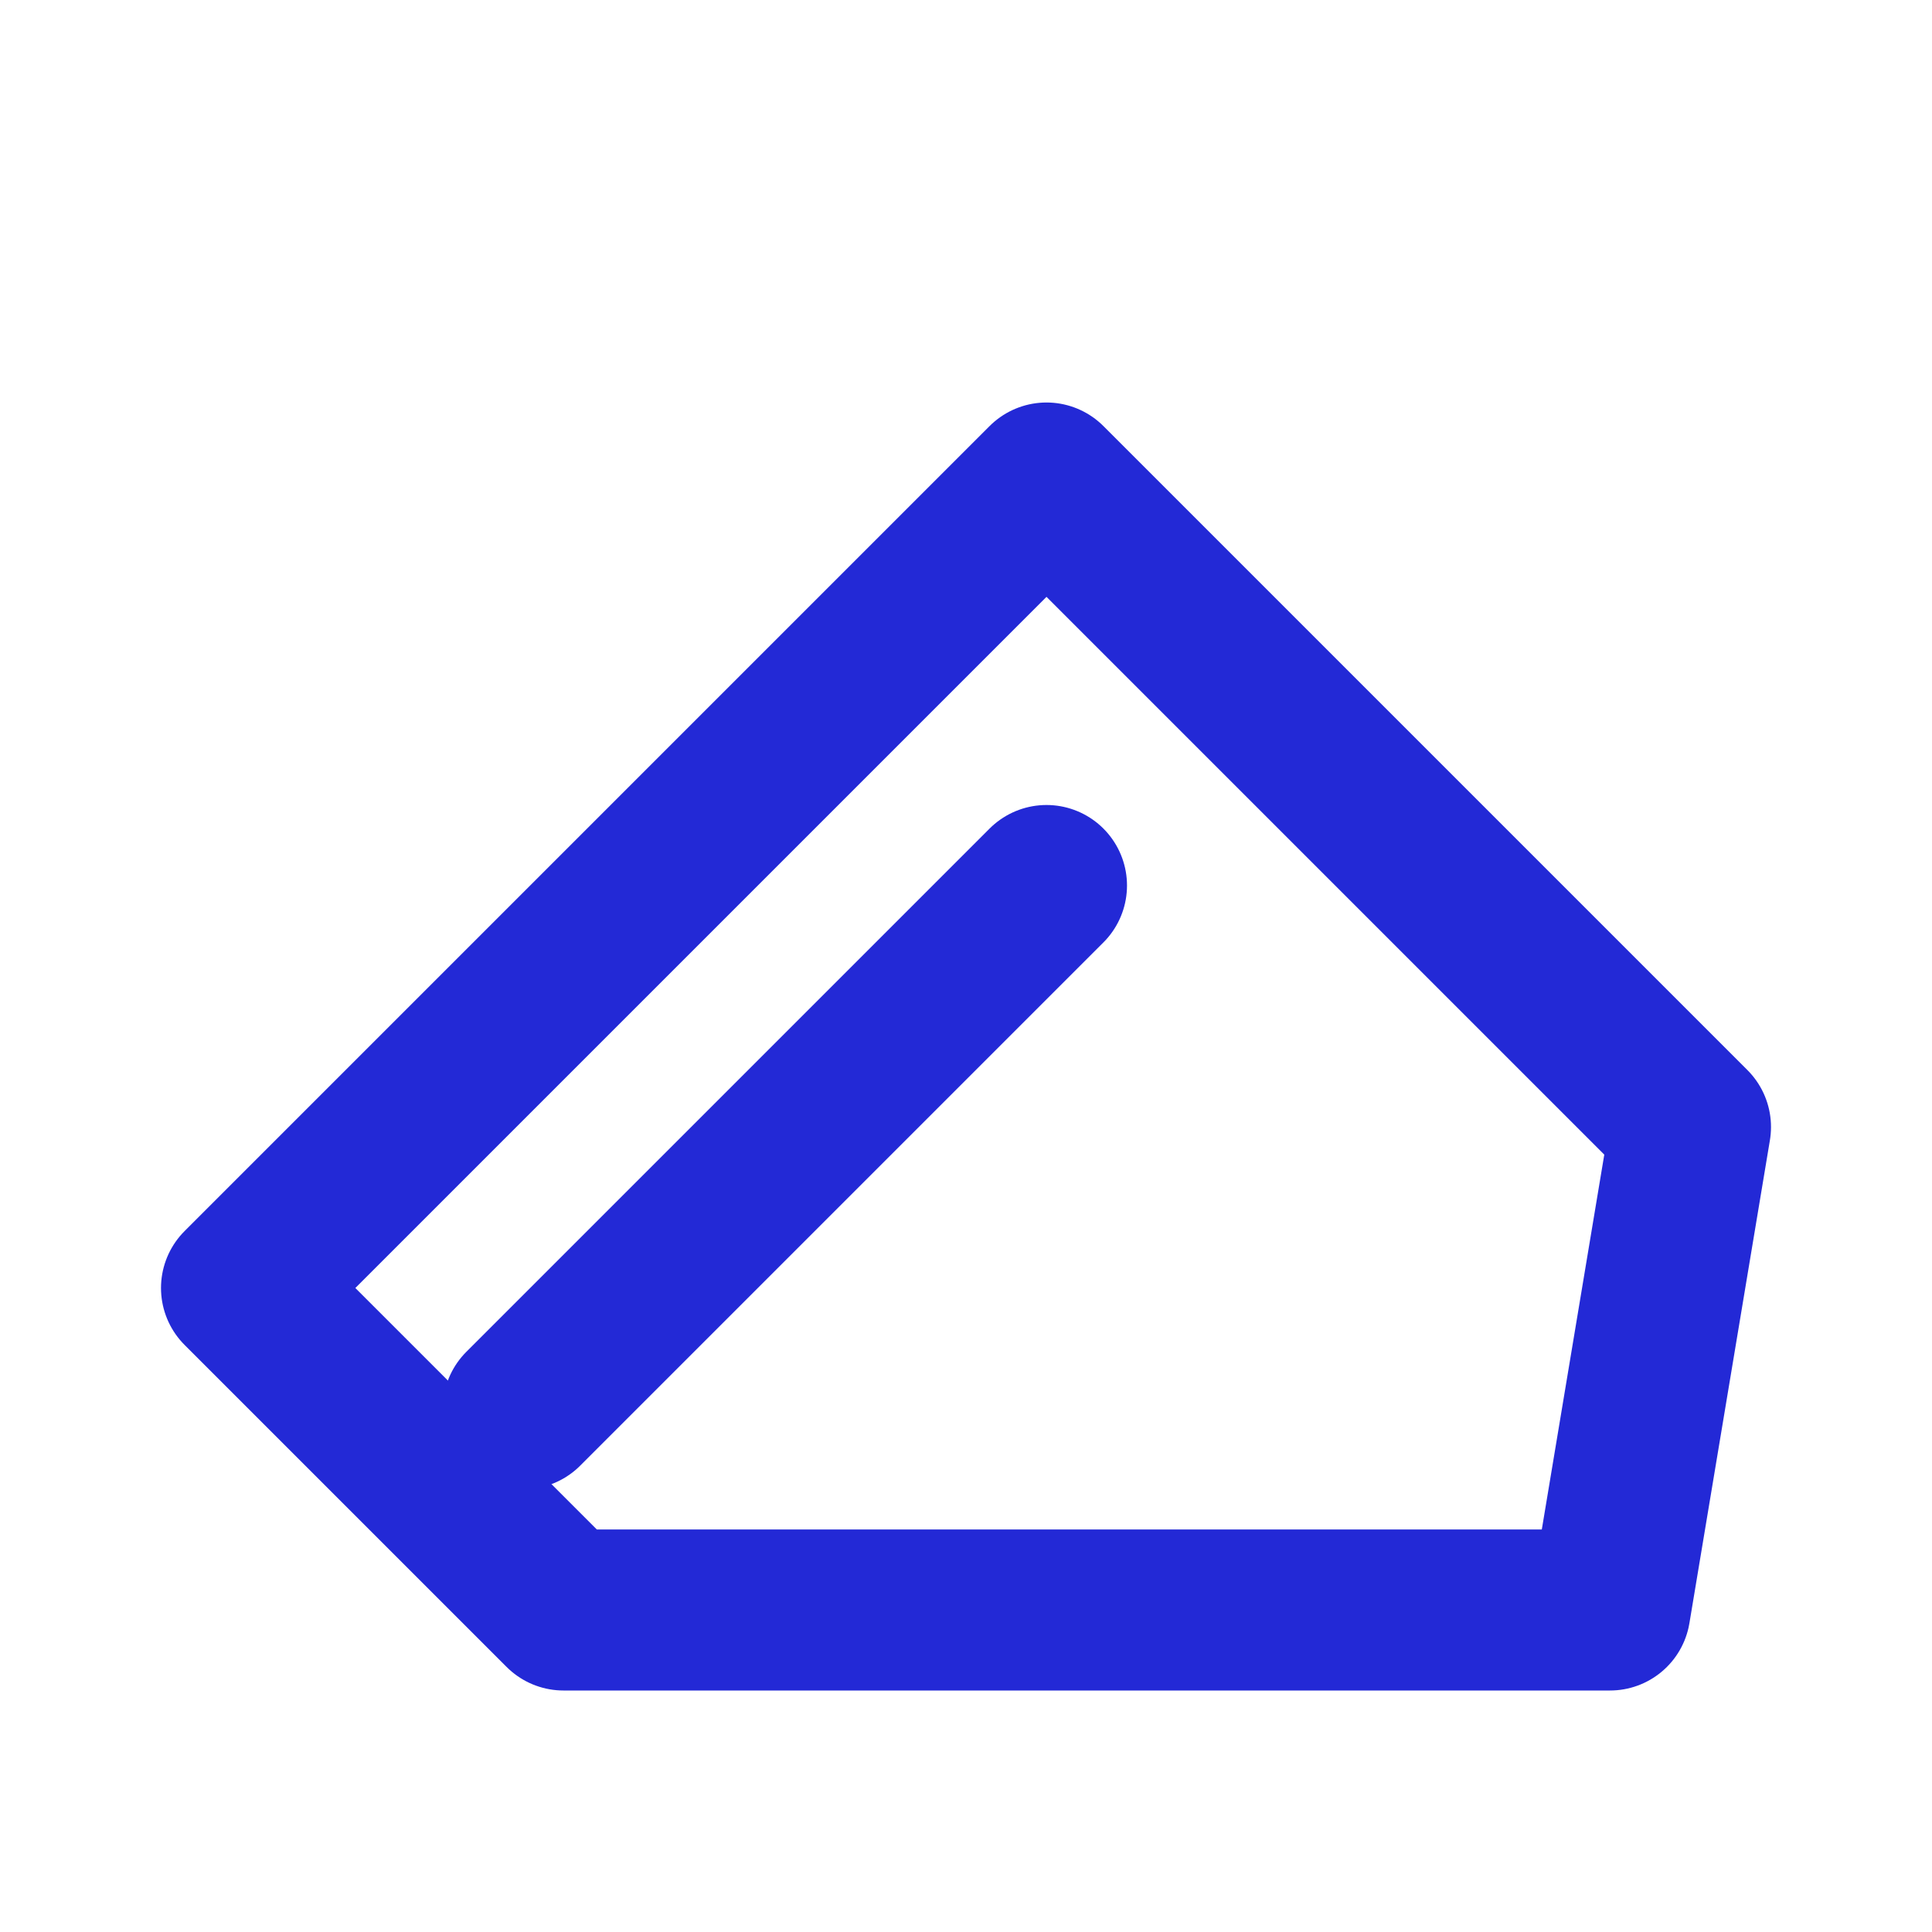
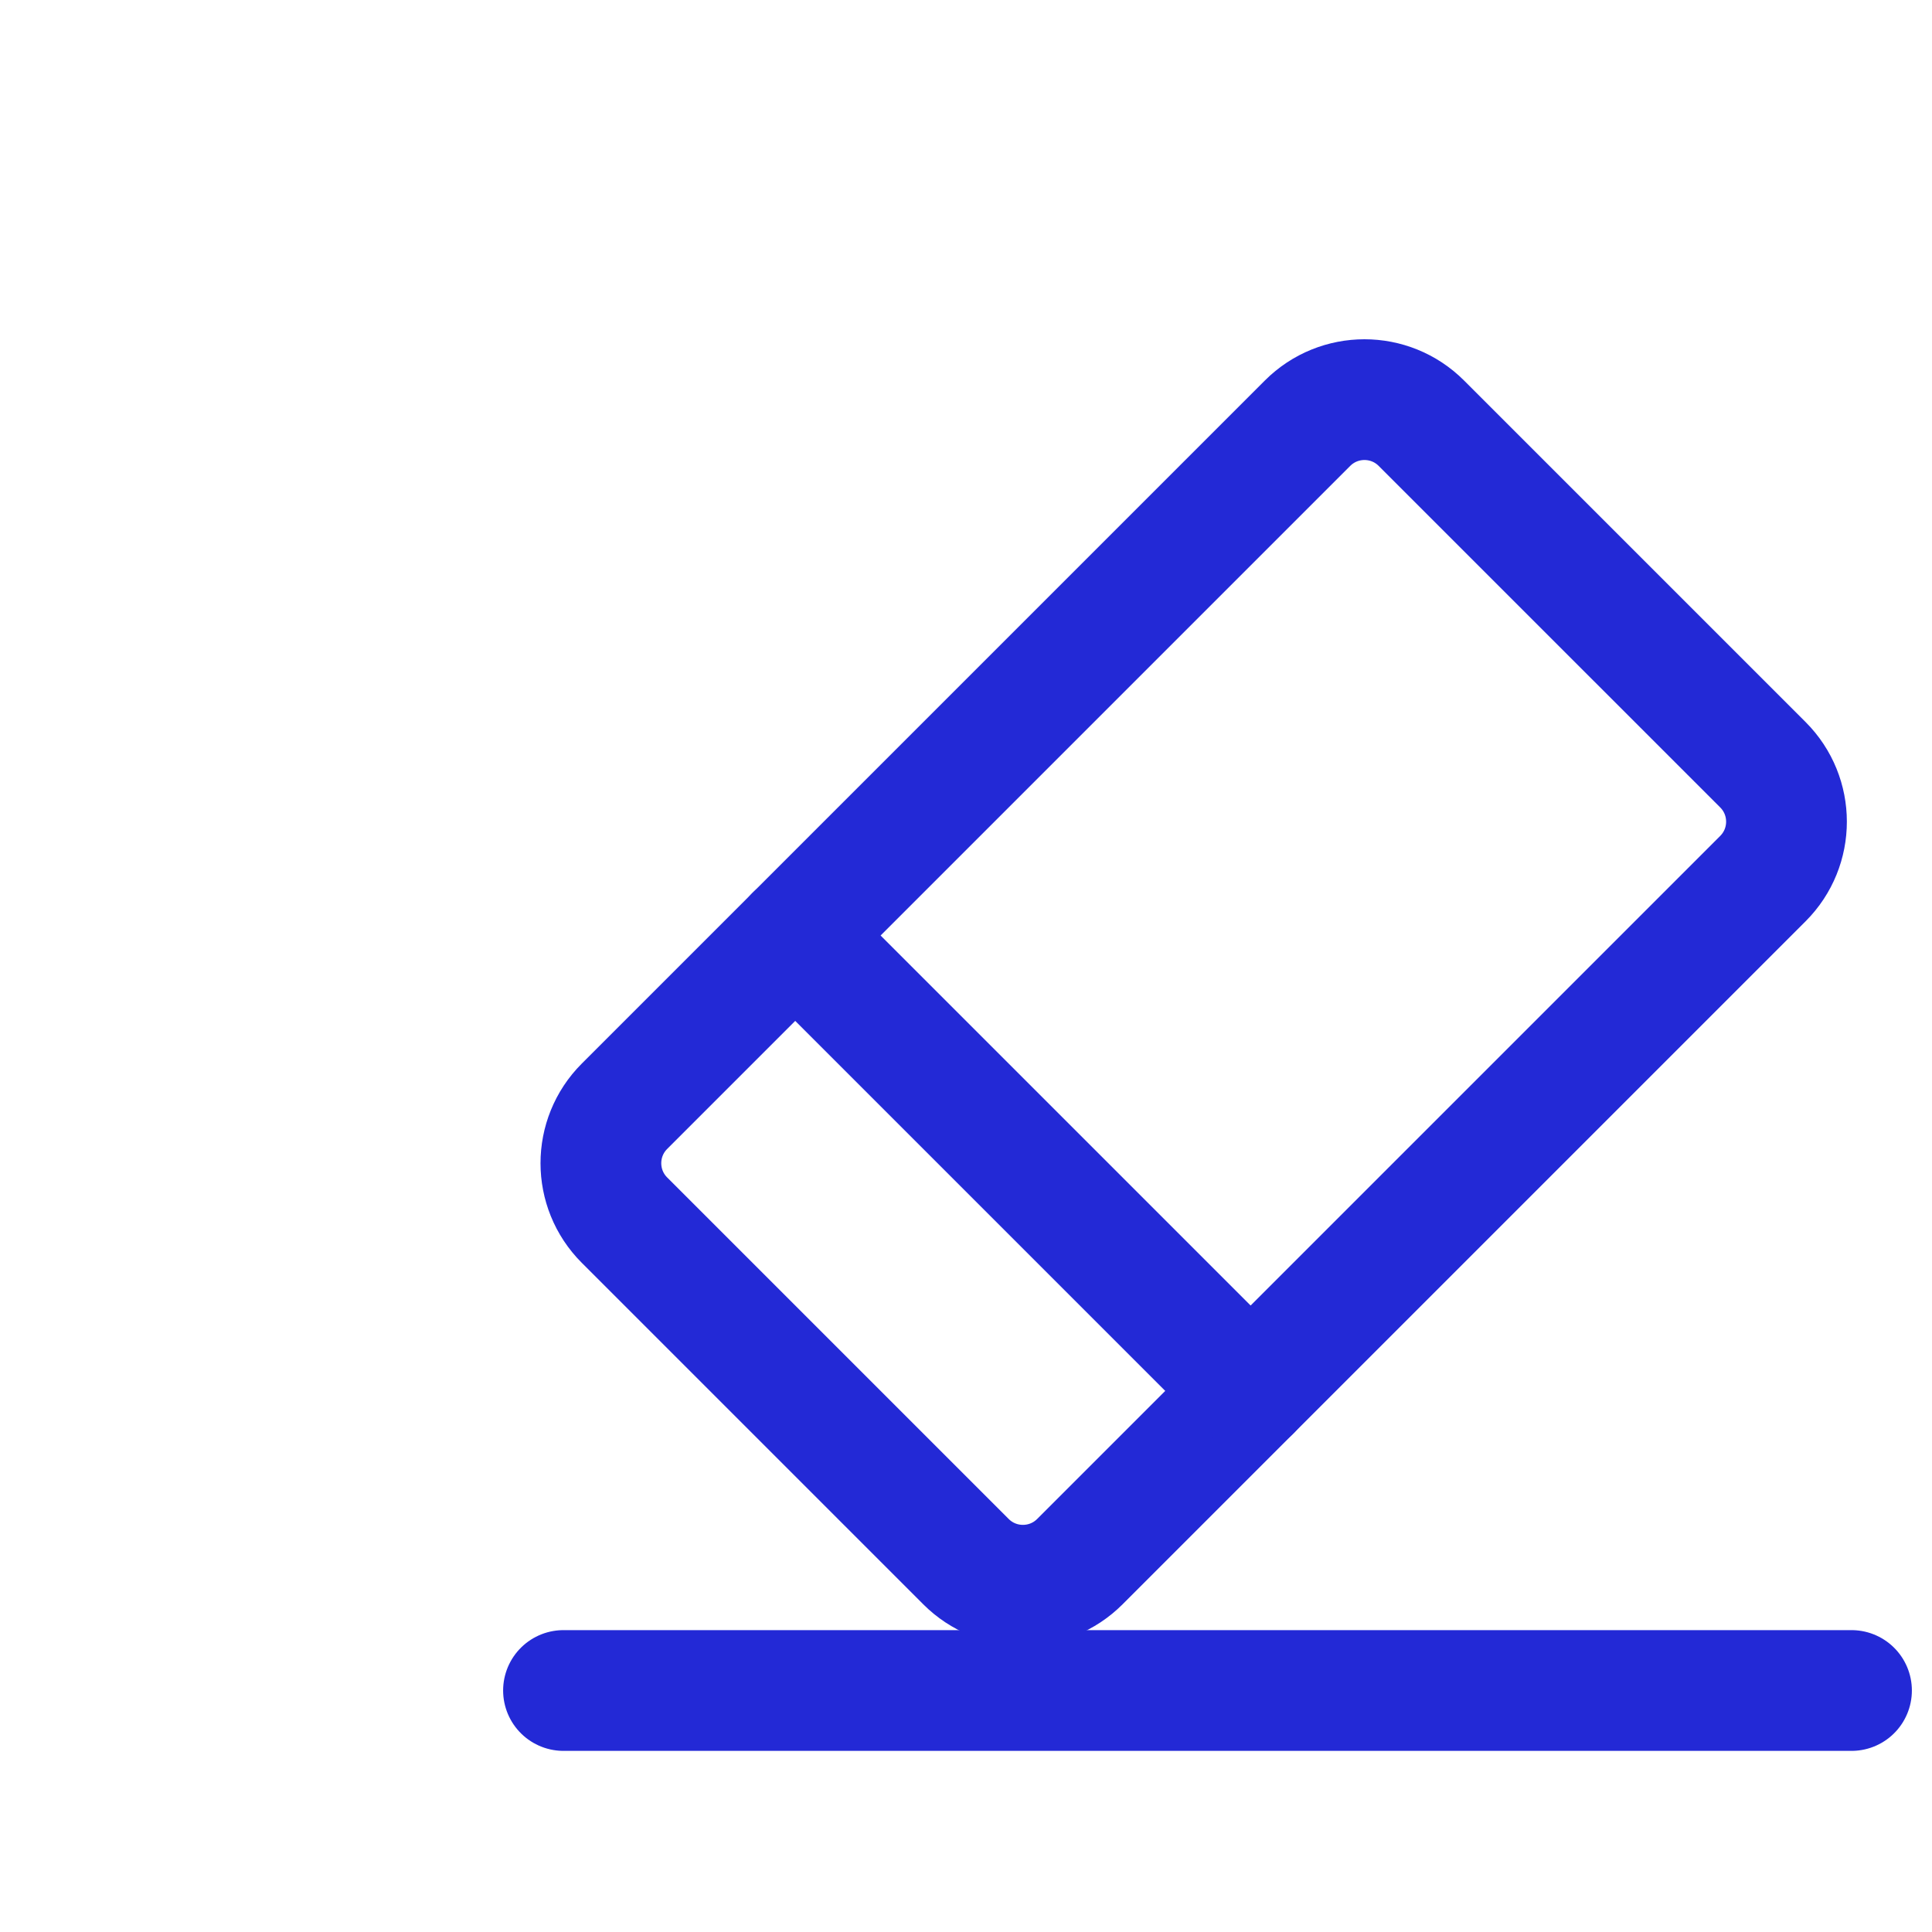
- <svg xmlns="http://www.w3.org/2000/svg" width="48px" height="48px" viewBox="0 0 24 24" stroke="#2329D6" stroke-width="2" stroke-linecap="round" stroke-linejoin="round" fill="none" color="#2329D6">
-   <path d="M20 20H7L3 16L13 6L21 14L20 20Z" />
-   <path d="M6.5 17.5L13 11" />
+ <svg xmlns="http://www.w3.org/2000/svg" width="48px" height="48px" viewBox="0 0 24 24" fill="none" stroke="#2329D6" stroke-width="1.5" stroke-linecap="round" stroke-linejoin="round">
+   <g transform="translate(12,9.5) rotate(135) translate(-12,-12)">
+     <rect x="5" y="4" width="14" height="8" rx="1" />
+     <line x1="15" y1="4" x2="15" y2="12" />
+   </g>
+   <line x1="7" y1="21" x2="23" y2="21" />
</svg>
